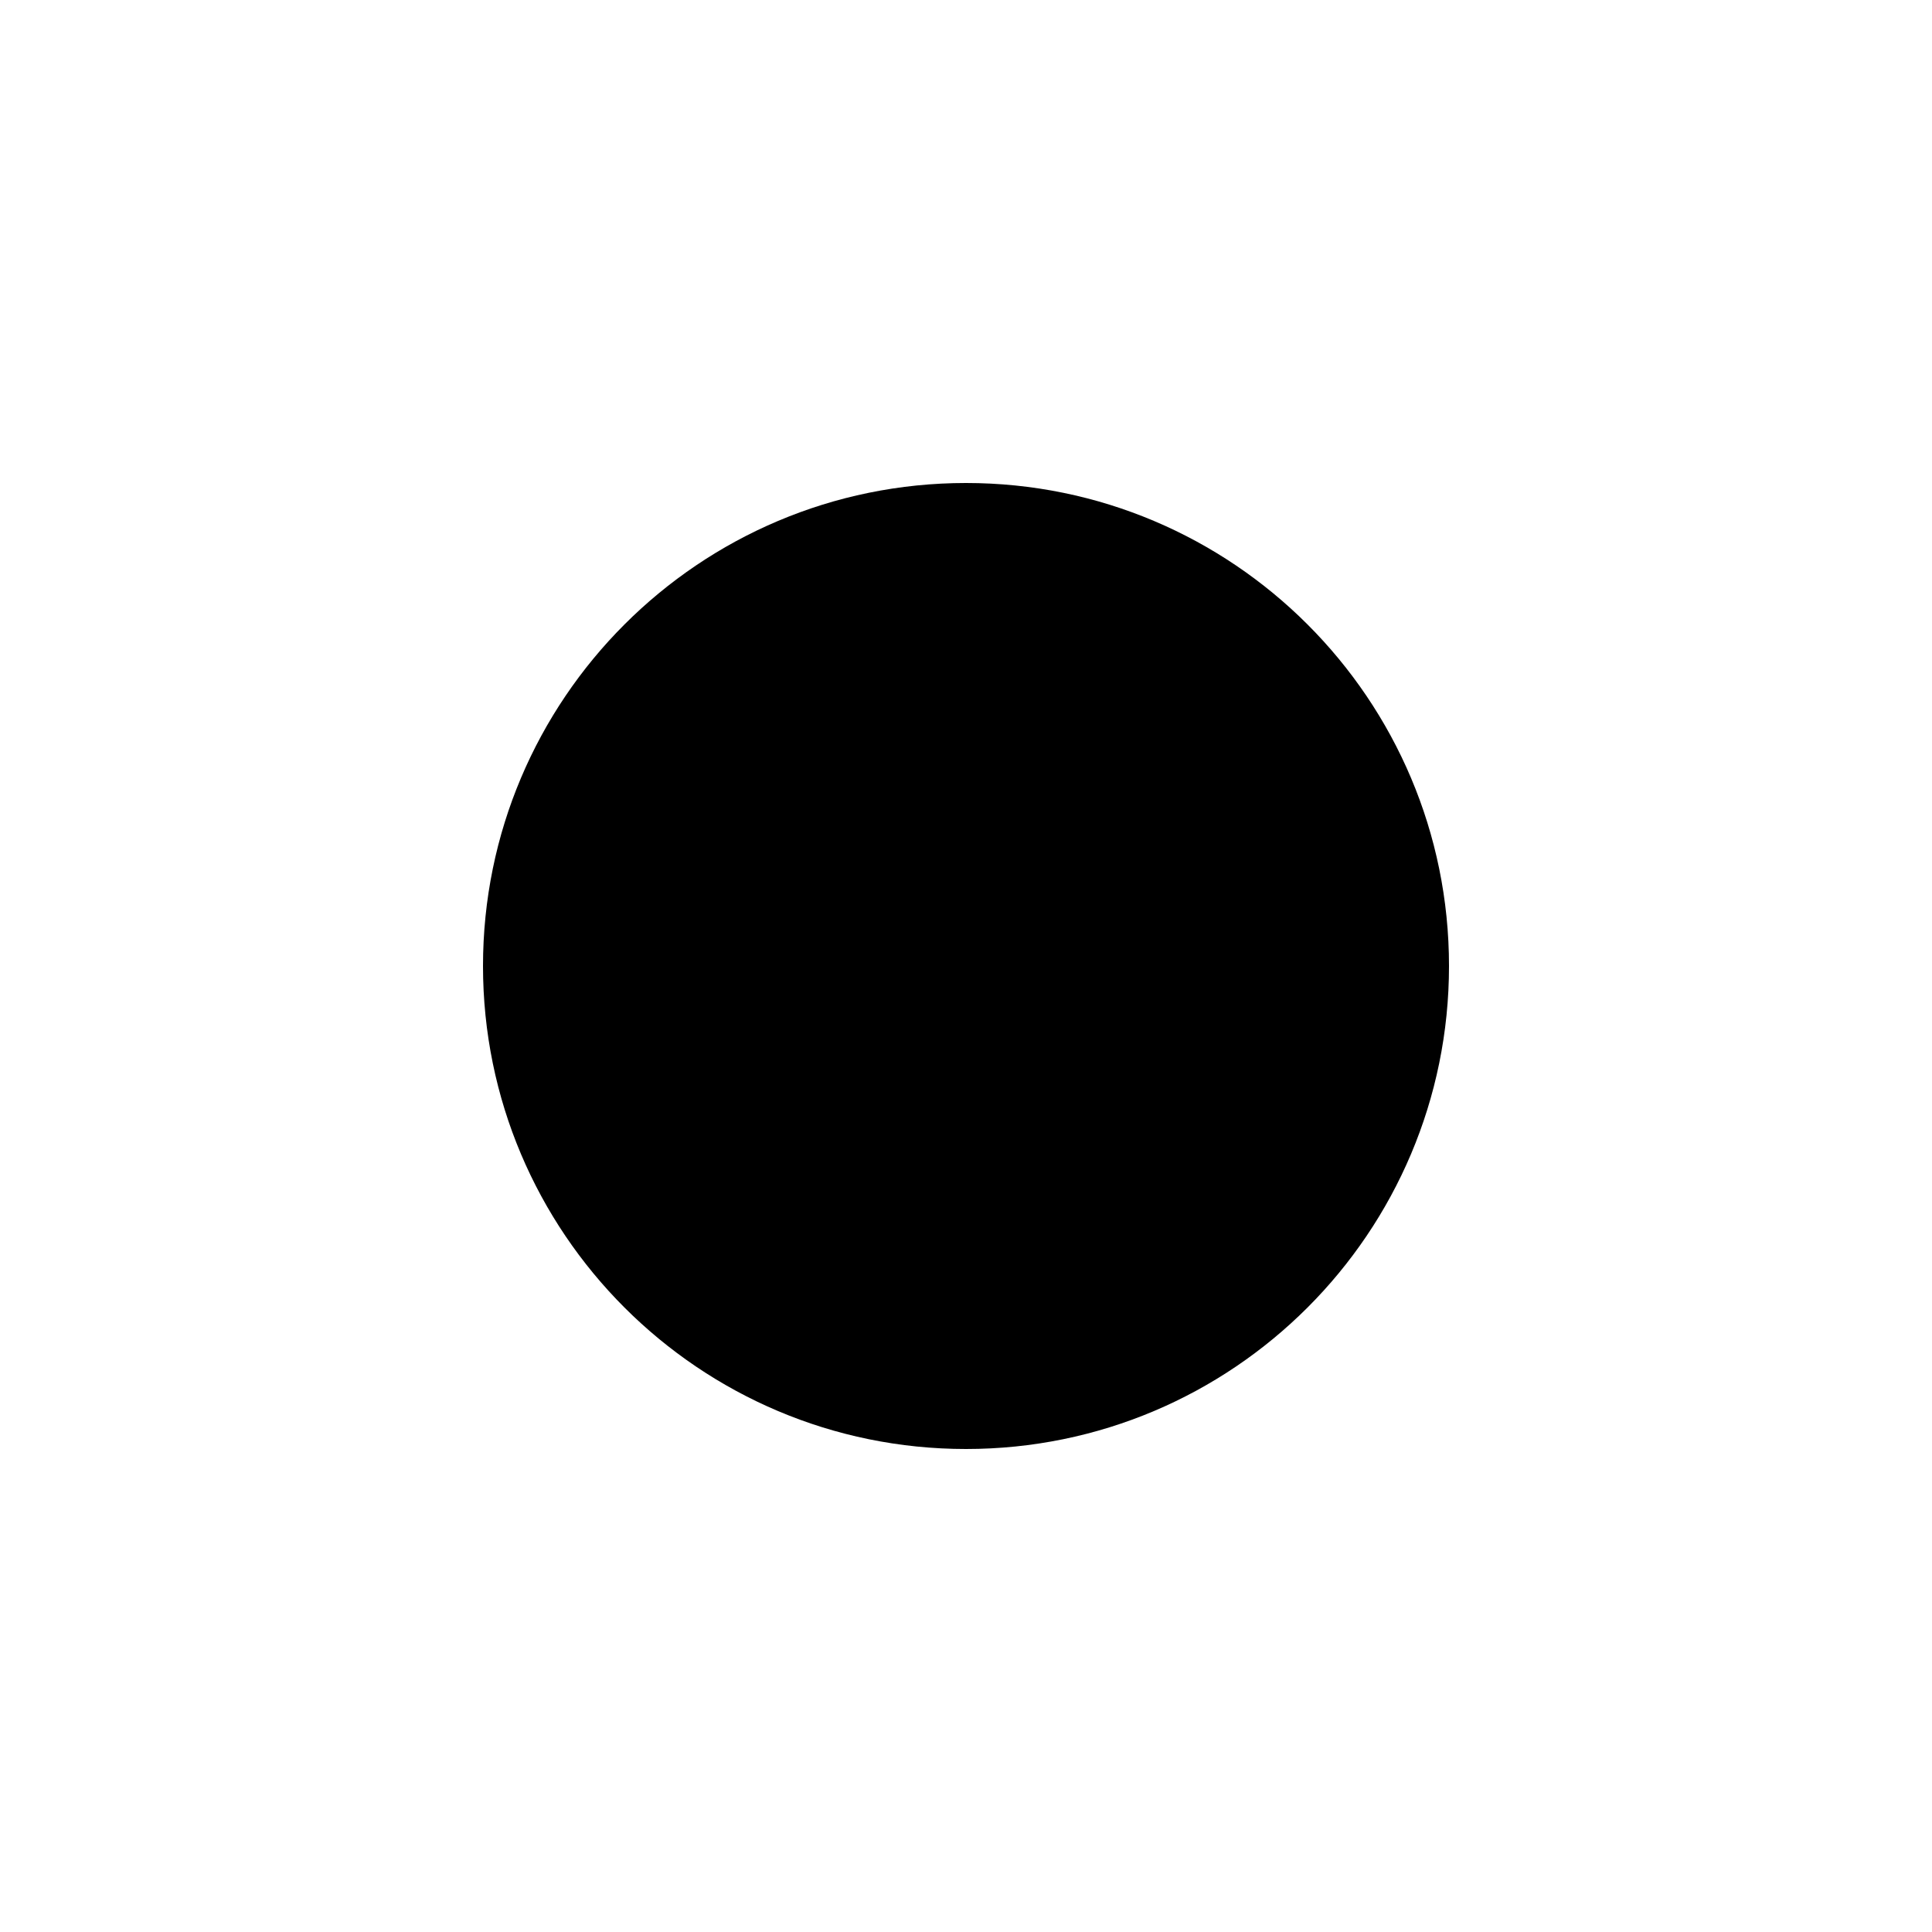
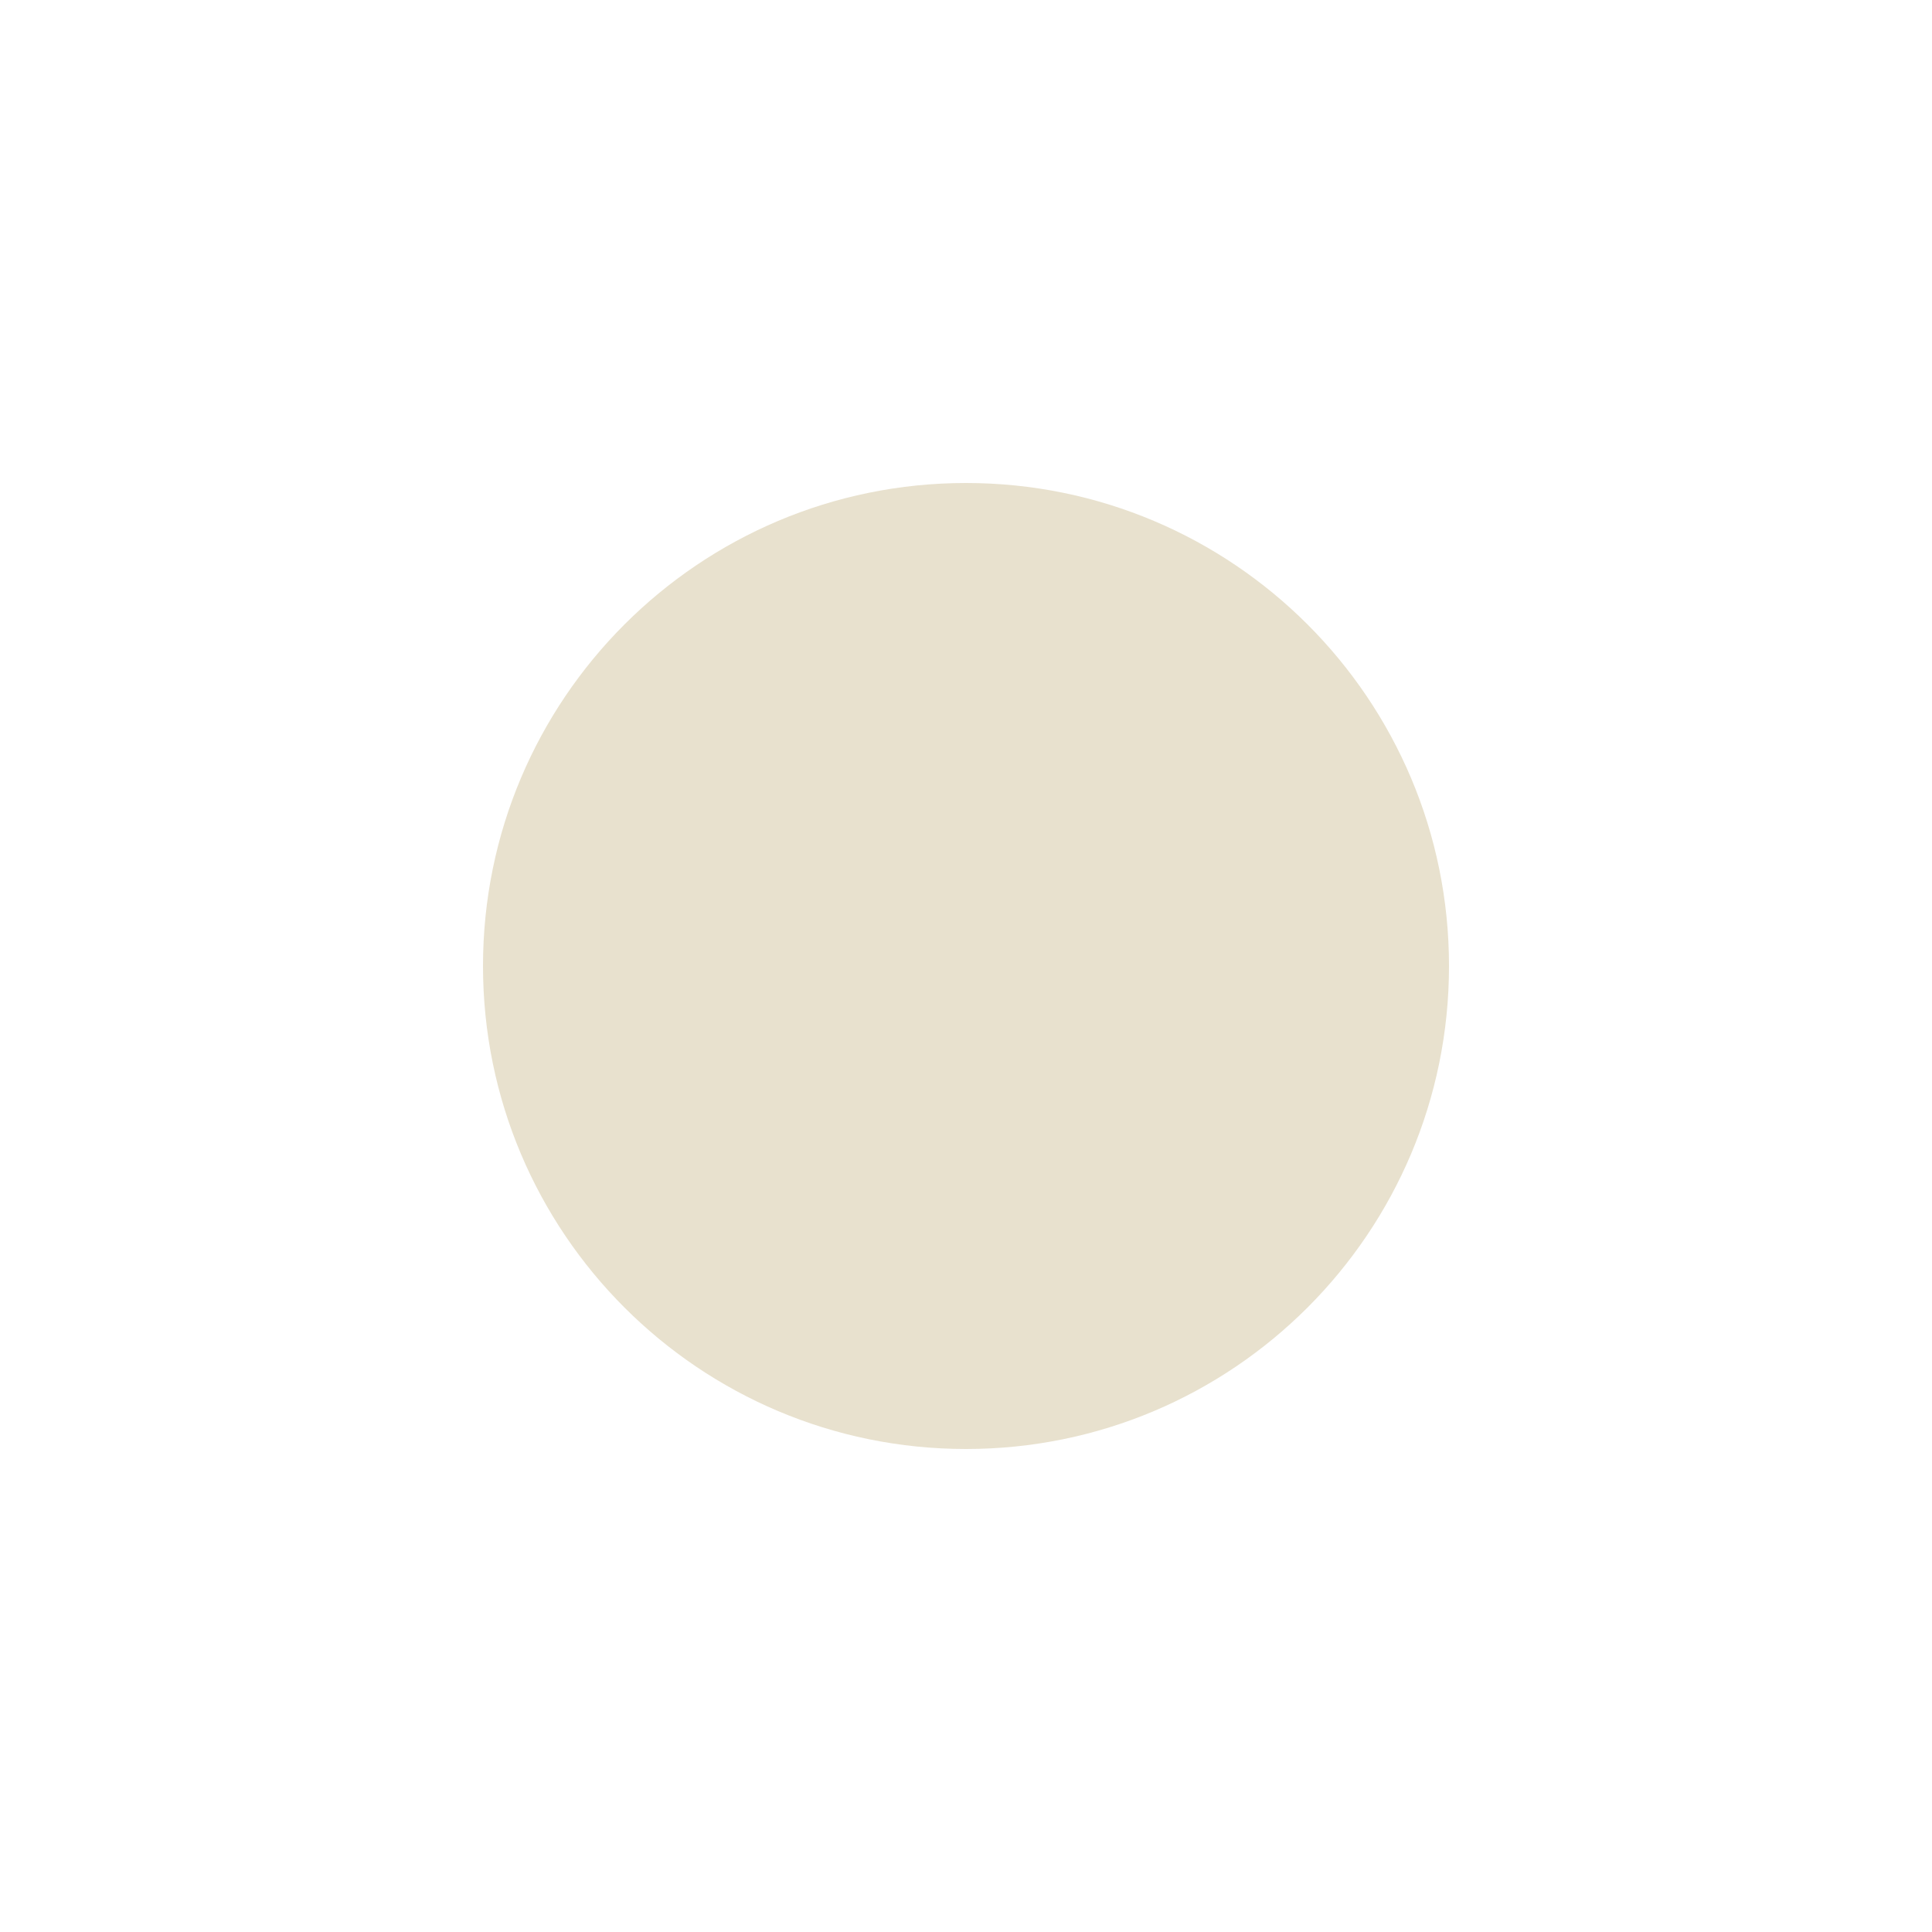
<svg xmlns="http://www.w3.org/2000/svg" version="1.1" id="svg1468" x="0px" y="0px" viewBox="0 0 64 64" style="enable-background:new 0 0 64 64;" xml:space="preserve">
-   <circle id="path822" cx="32" cy="32" r="16" />
+   <style type="text/css">
+ 	.st0{fill:#E8E1CE;}
+ </style>
+   <circle id="path822" class="st0" cx="32" cy="32" r="16" />
</svg>
